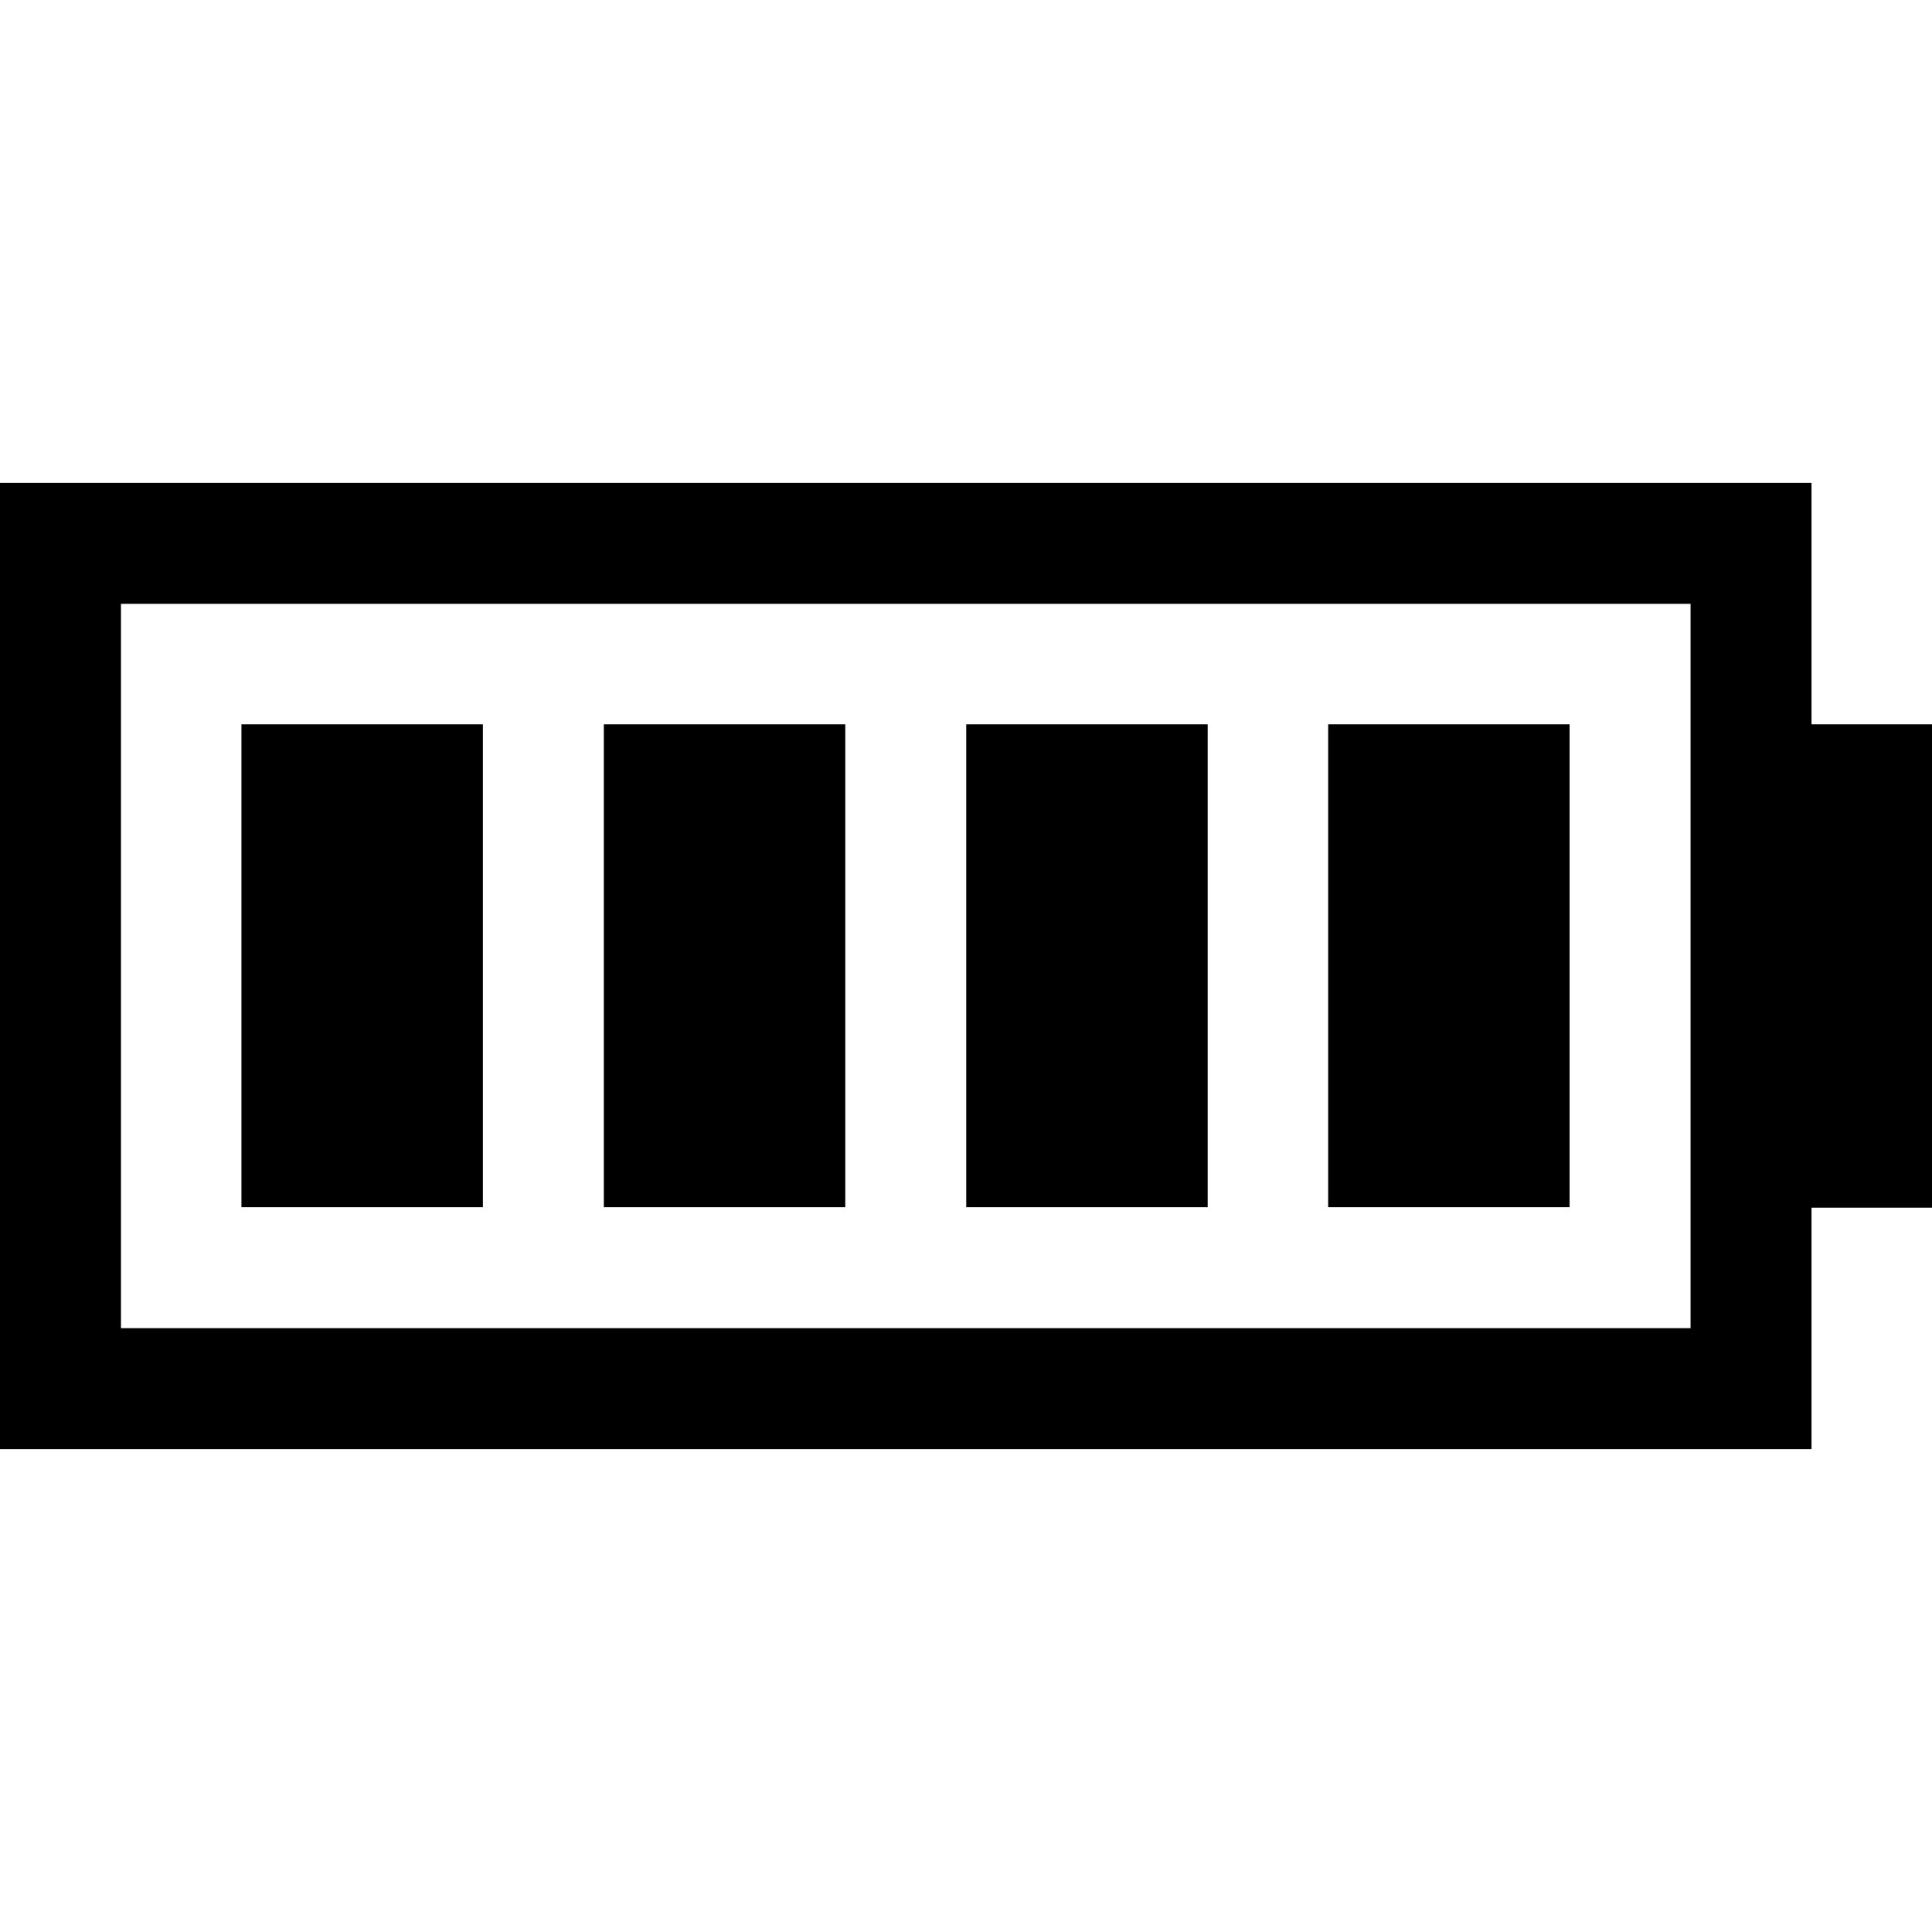
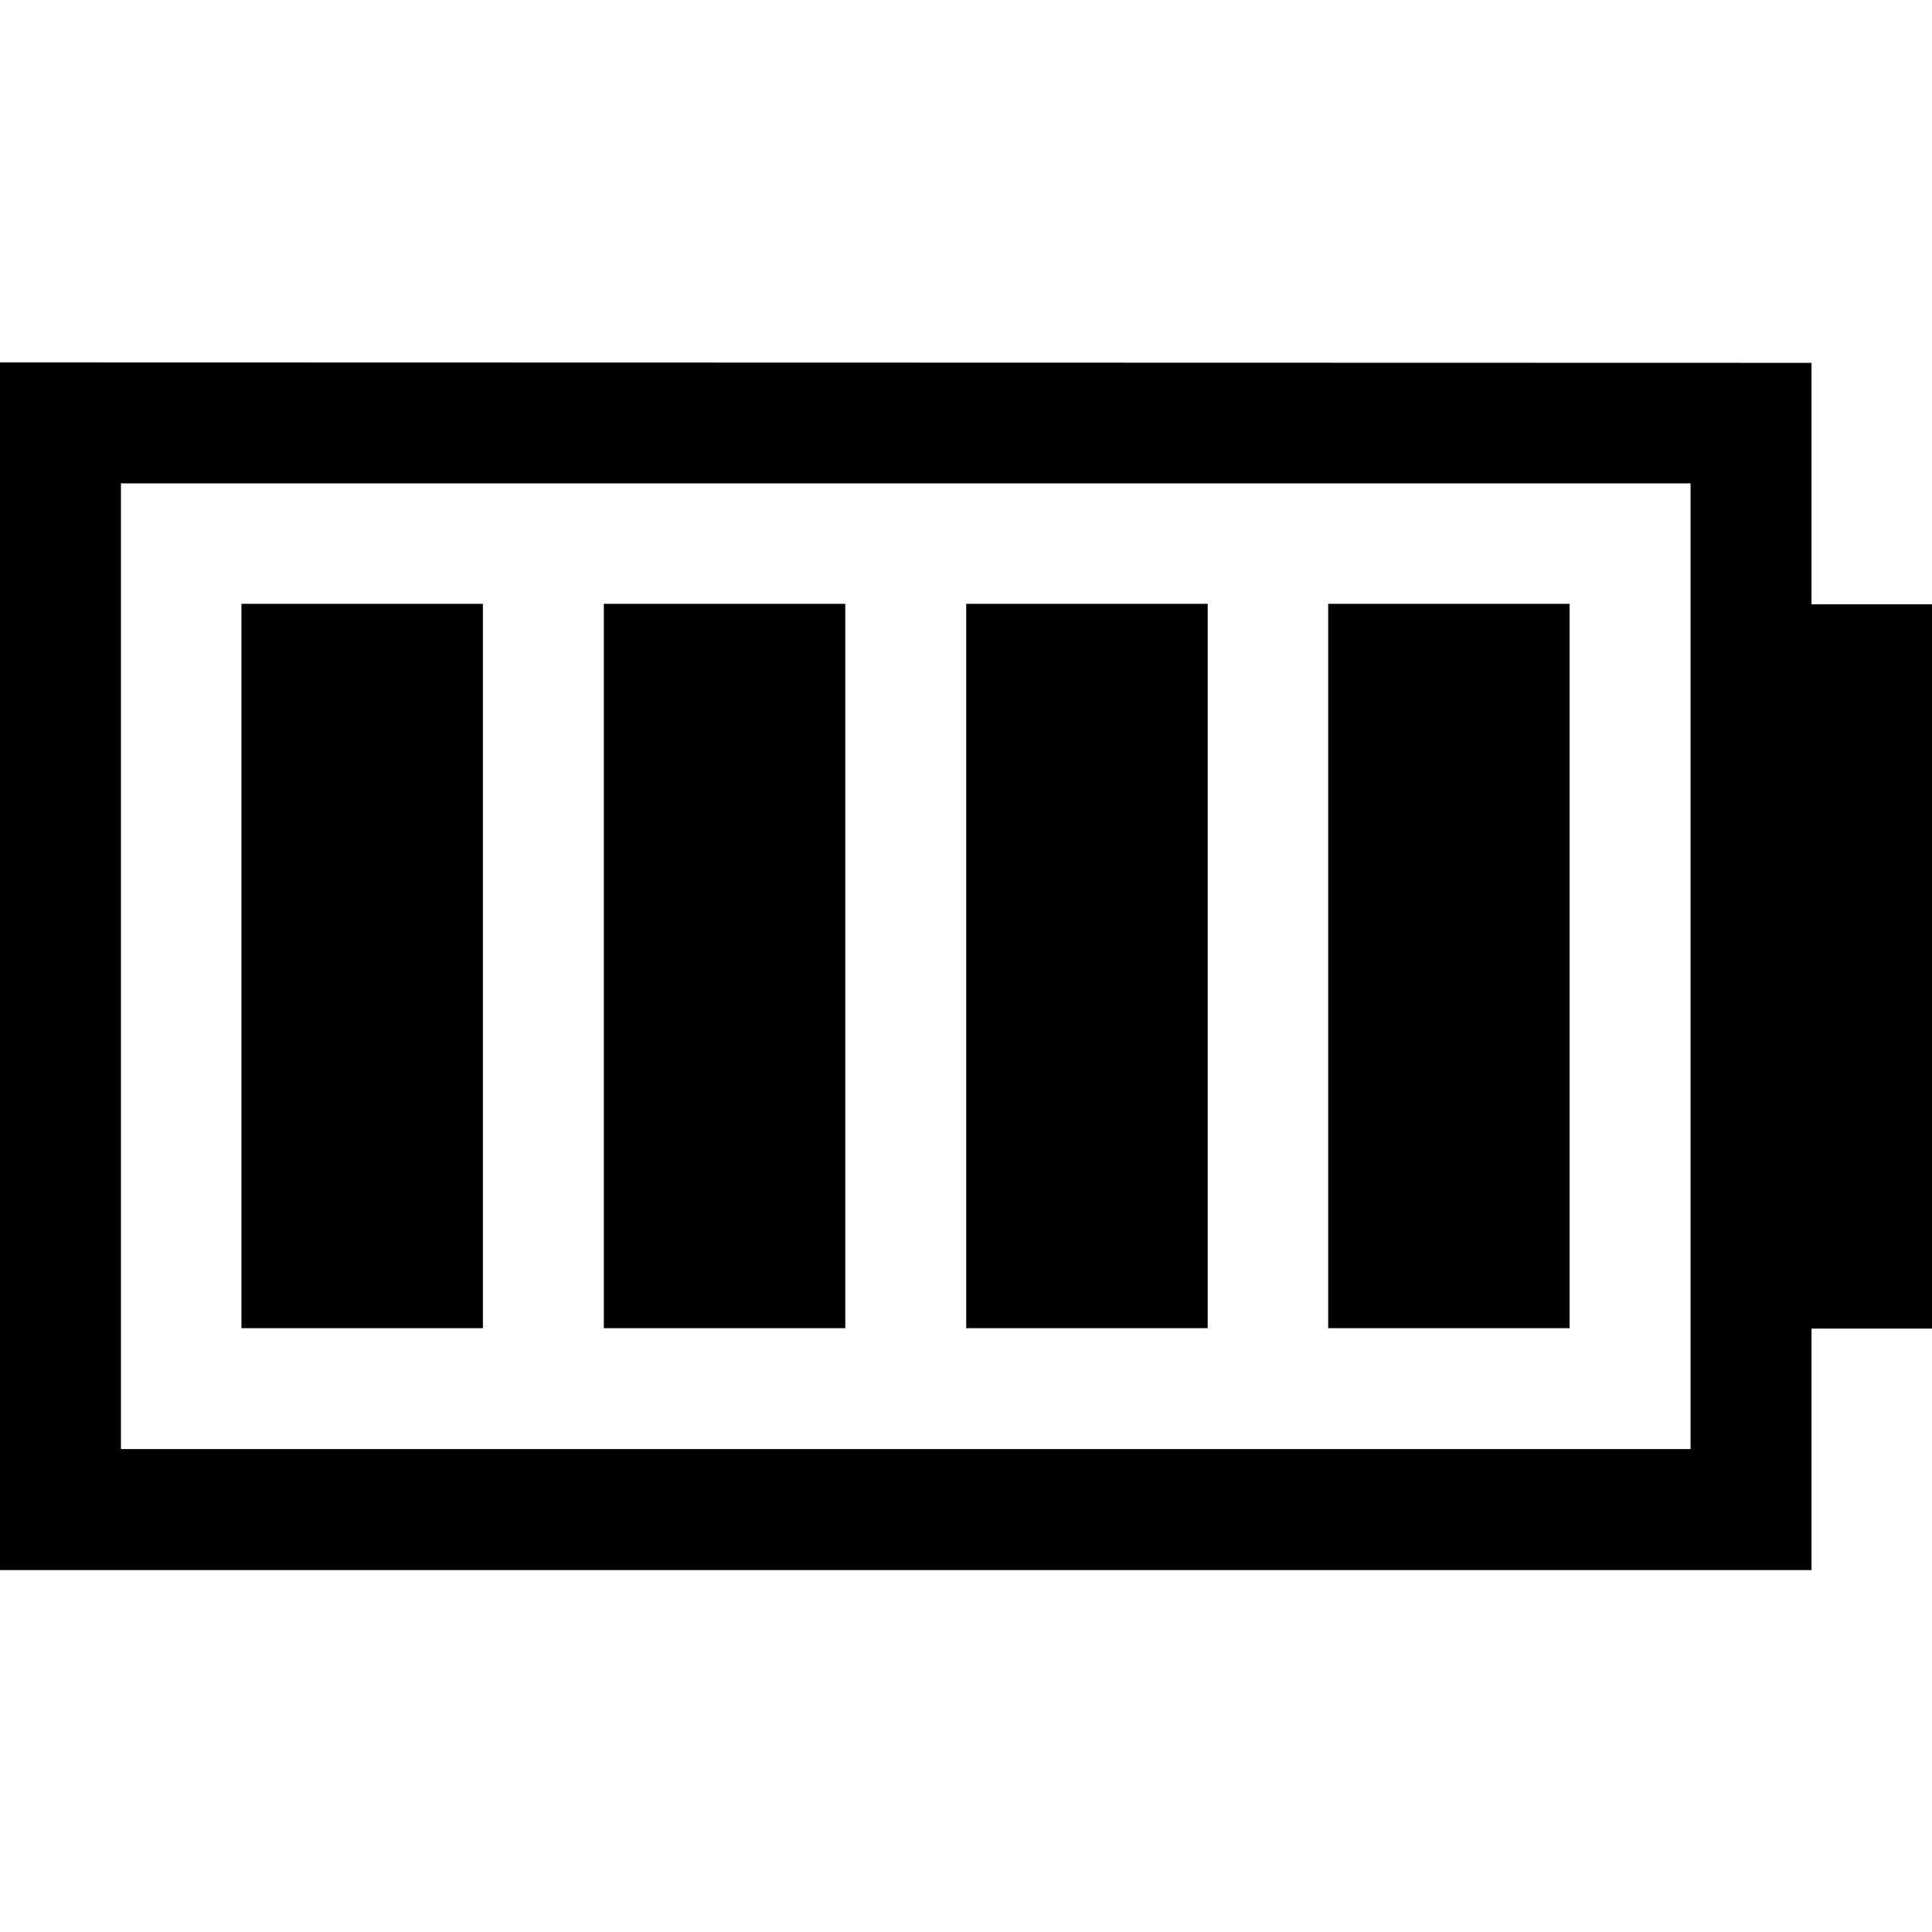
<svg xmlns="http://www.w3.org/2000/svg" id="svg8" version="1.1" viewBox="0 0 4.233 4.233" height="16" width="16">
  <defs id="defs2" />
  <g transform="translate(0,-297)" id="layer1">
-     <path id="path3157" style="fill:#000000;fill-opacity:1;stroke:none;stroke-width:0.265px;stroke-linecap:butt;stroke-linejoin:miter;stroke-opacity:1" d="m 0,298.058 v 2.117 h 3.969 v -0.529 H 4.233 V 298.587 H 3.969 v -0.529 z m 0.265,0.265 H 3.704 v 1.587 H 0.265 Z" />
-     <path style="fill:#000000;fill-opacity:1;stroke:none;stroke-width:0.265px;stroke-linecap:butt;stroke-linejoin:miter;stroke-opacity:1" d="M 0.529,298.587 H 1.058 v 1.058 H 0.529 Z" id="path3535" />
-     <path style="fill:#000000;fill-opacity:1;stroke:none;stroke-width:0.265px;stroke-linecap:butt;stroke-linejoin:miter;stroke-opacity:1" d="m 1.323,298.587 h 0.529 v 1.058 H 1.323 Z" id="path3535-7" />
-     <path style="fill:#000000;fill-opacity:1;stroke:none;stroke-width:0.265px;stroke-linecap:butt;stroke-linejoin:miter;stroke-opacity:1" d="m 2.117,298.587 h 0.529 v 1.058 H 2.117 Z" id="path3535-7-4" />
-     <path style="fill:#000000;fill-opacity:1;stroke:none;stroke-width:0.265px;stroke-linecap:butt;stroke-linejoin:miter;stroke-opacity:1" d="m 2.91,298.587 h 0.529 v 1.058 H 2.91 Z" id="path3535-7-4-7" />
+     <path id="path3157" style="fill:#000000;fill-opacity:1;stroke:none;stroke-width:0.265px;stroke-linecap:butt;stroke-linejoin:miter;stroke-opacity:1" d="m 0,297.794 v 2.646 h 3.969 v -0.529 h 0.265 v -1.587 H 3.969 v -0.529 z m 0.265,0.265 H 3.704 V 300.175 H 0.265 Z" />
+     <path style="fill:#000000;fill-opacity:1;stroke:none;stroke-width:0.265px;stroke-linecap:butt;stroke-linejoin:miter;stroke-opacity:1" d="M 0.529,298.323 H 1.058 v 1.587 H 0.529 Z" id="path3535" />
+     <path style="fill:#000000;fill-opacity:1;stroke:none;stroke-width:0.265px;stroke-linecap:butt;stroke-linejoin:miter;stroke-opacity:1" d="m 1.323,298.323 h 0.529 v 1.587 H 1.323 Z" id="path3535-7" />
+     <path style="fill:#000000;fill-opacity:1;stroke:none;stroke-width:0.265px;stroke-linecap:butt;stroke-linejoin:miter;stroke-opacity:1" d="m 2.117,298.323 h 0.529 v 1.587 H 2.117 Z" id="path3535-7-4" />
+     <path style="fill:#000000;fill-opacity:1;stroke:none;stroke-width:0.265px;stroke-linecap:butt;stroke-linejoin:miter;stroke-opacity:1" d="m 2.91,298.323 h 0.529 v 1.587 H 2.91 Z" id="path3535-7-4-7" />
  </g>
</svg>
